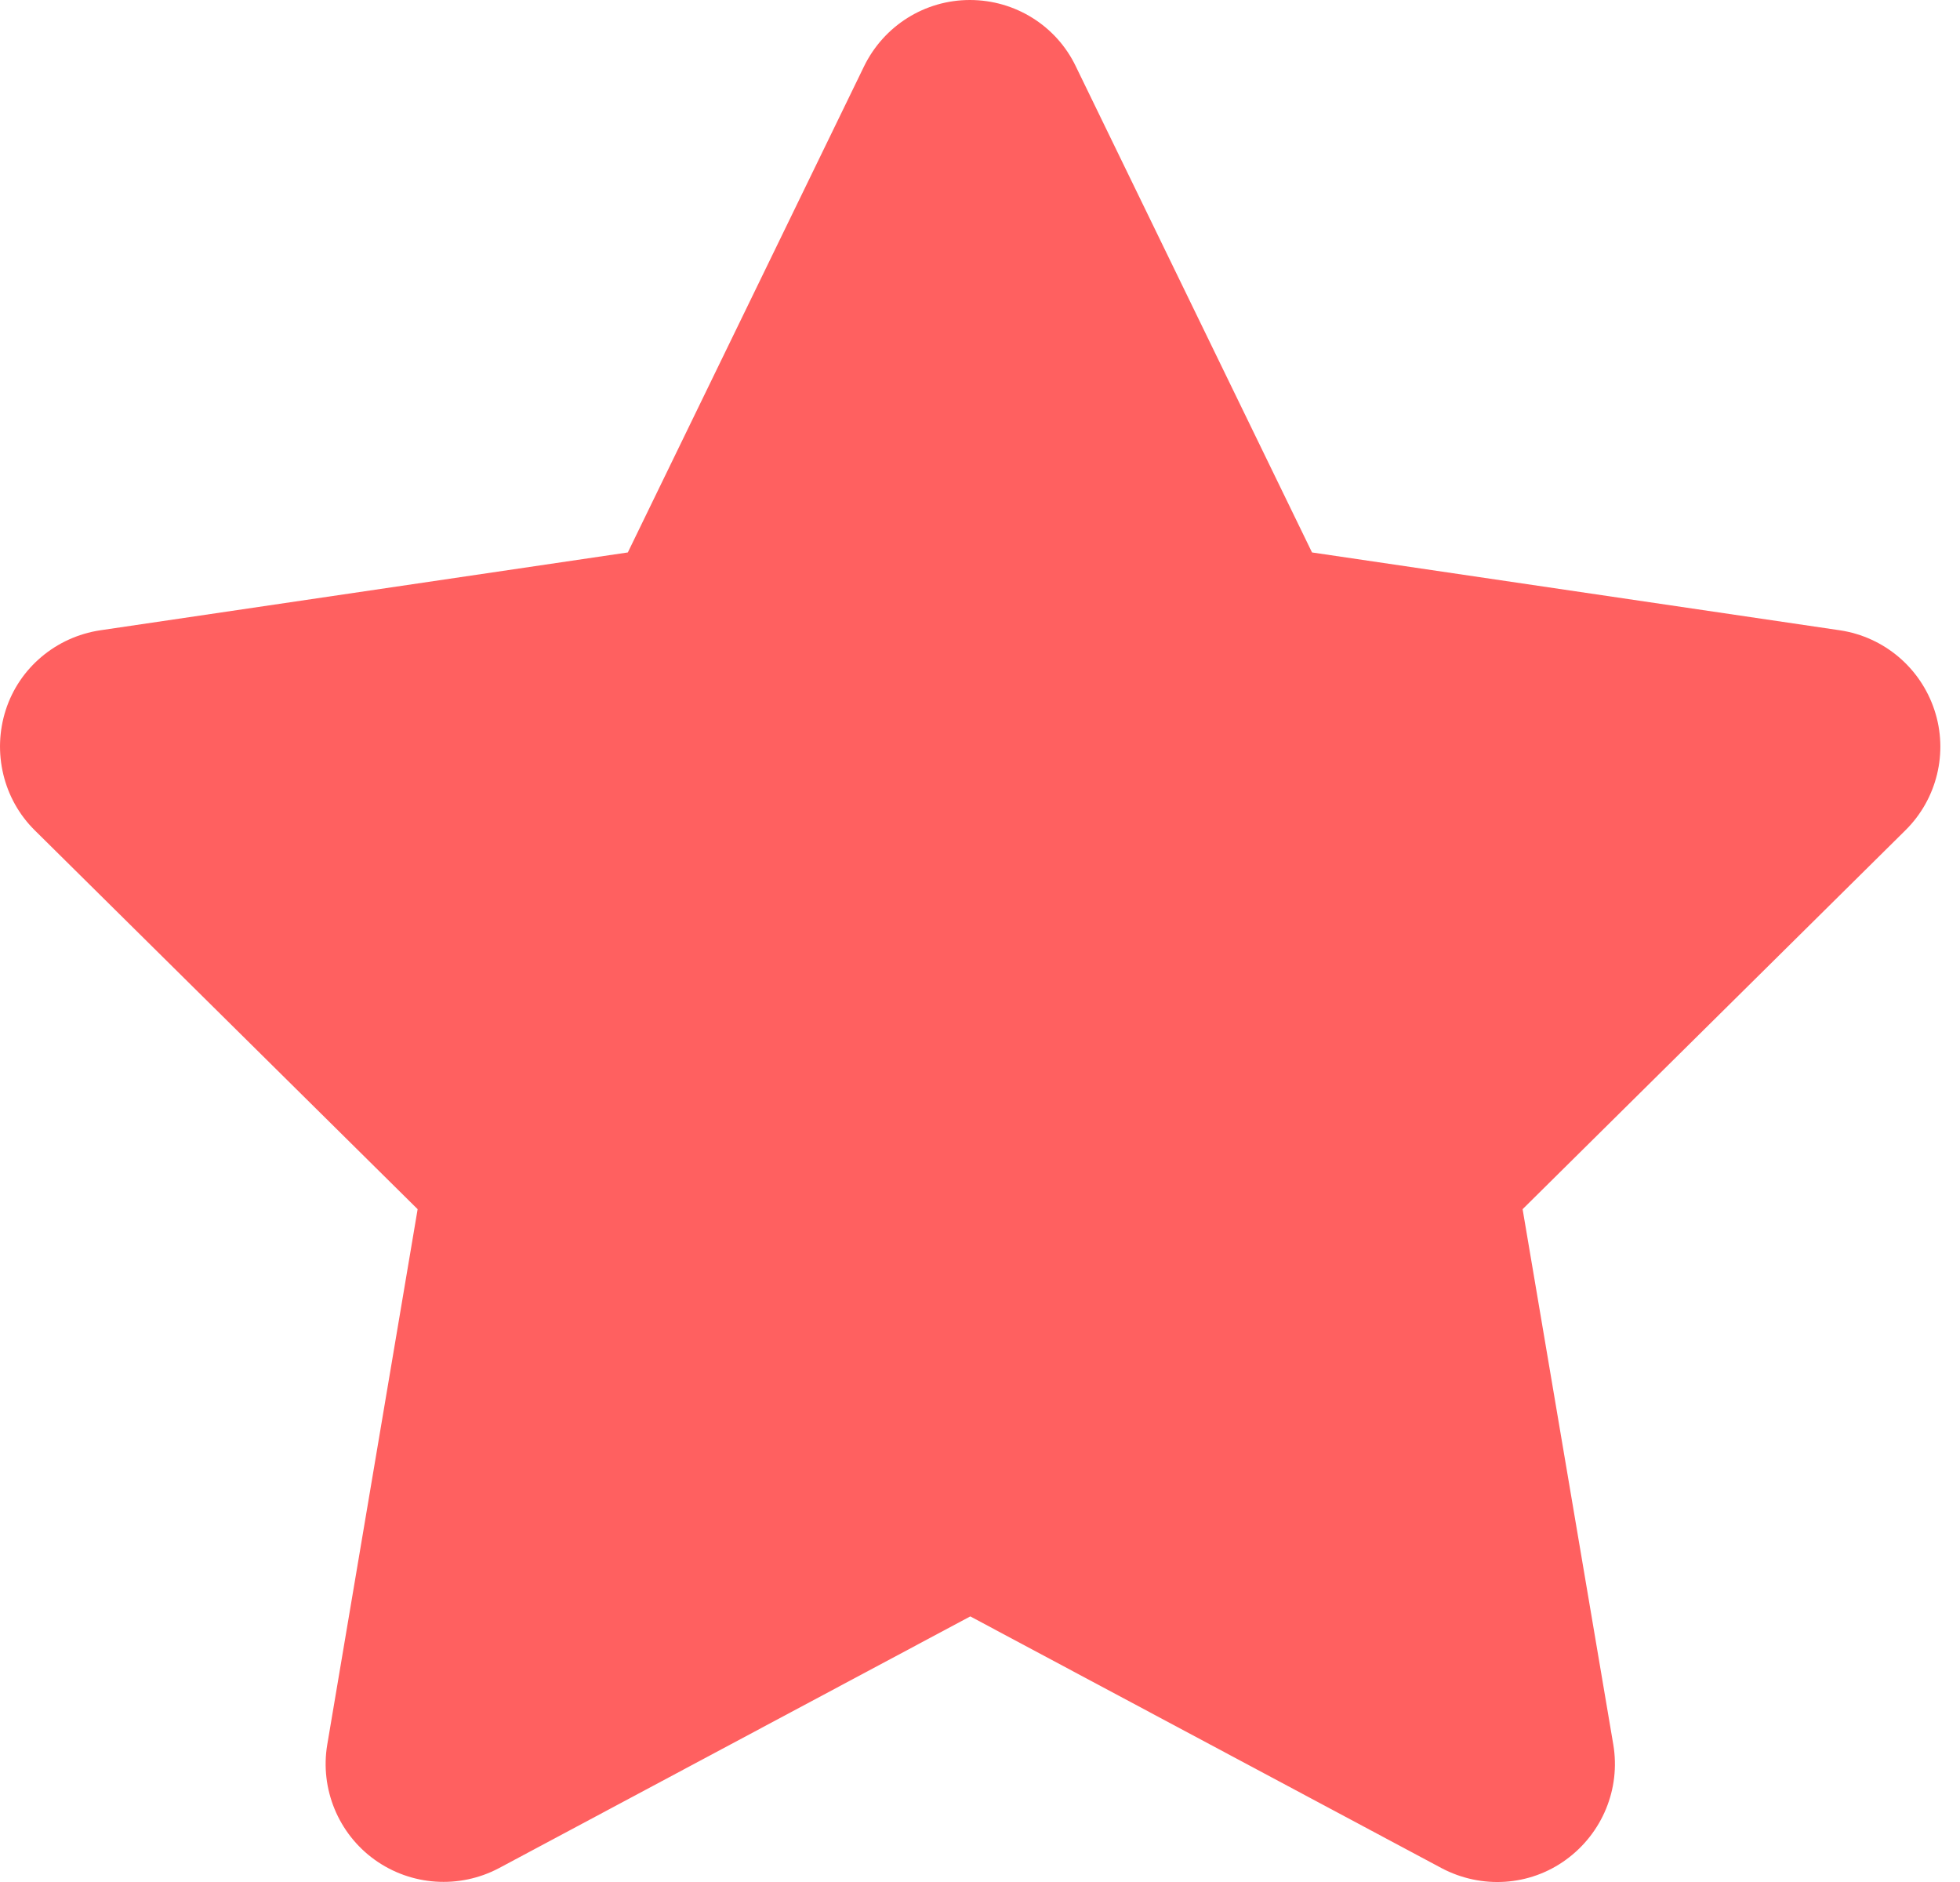
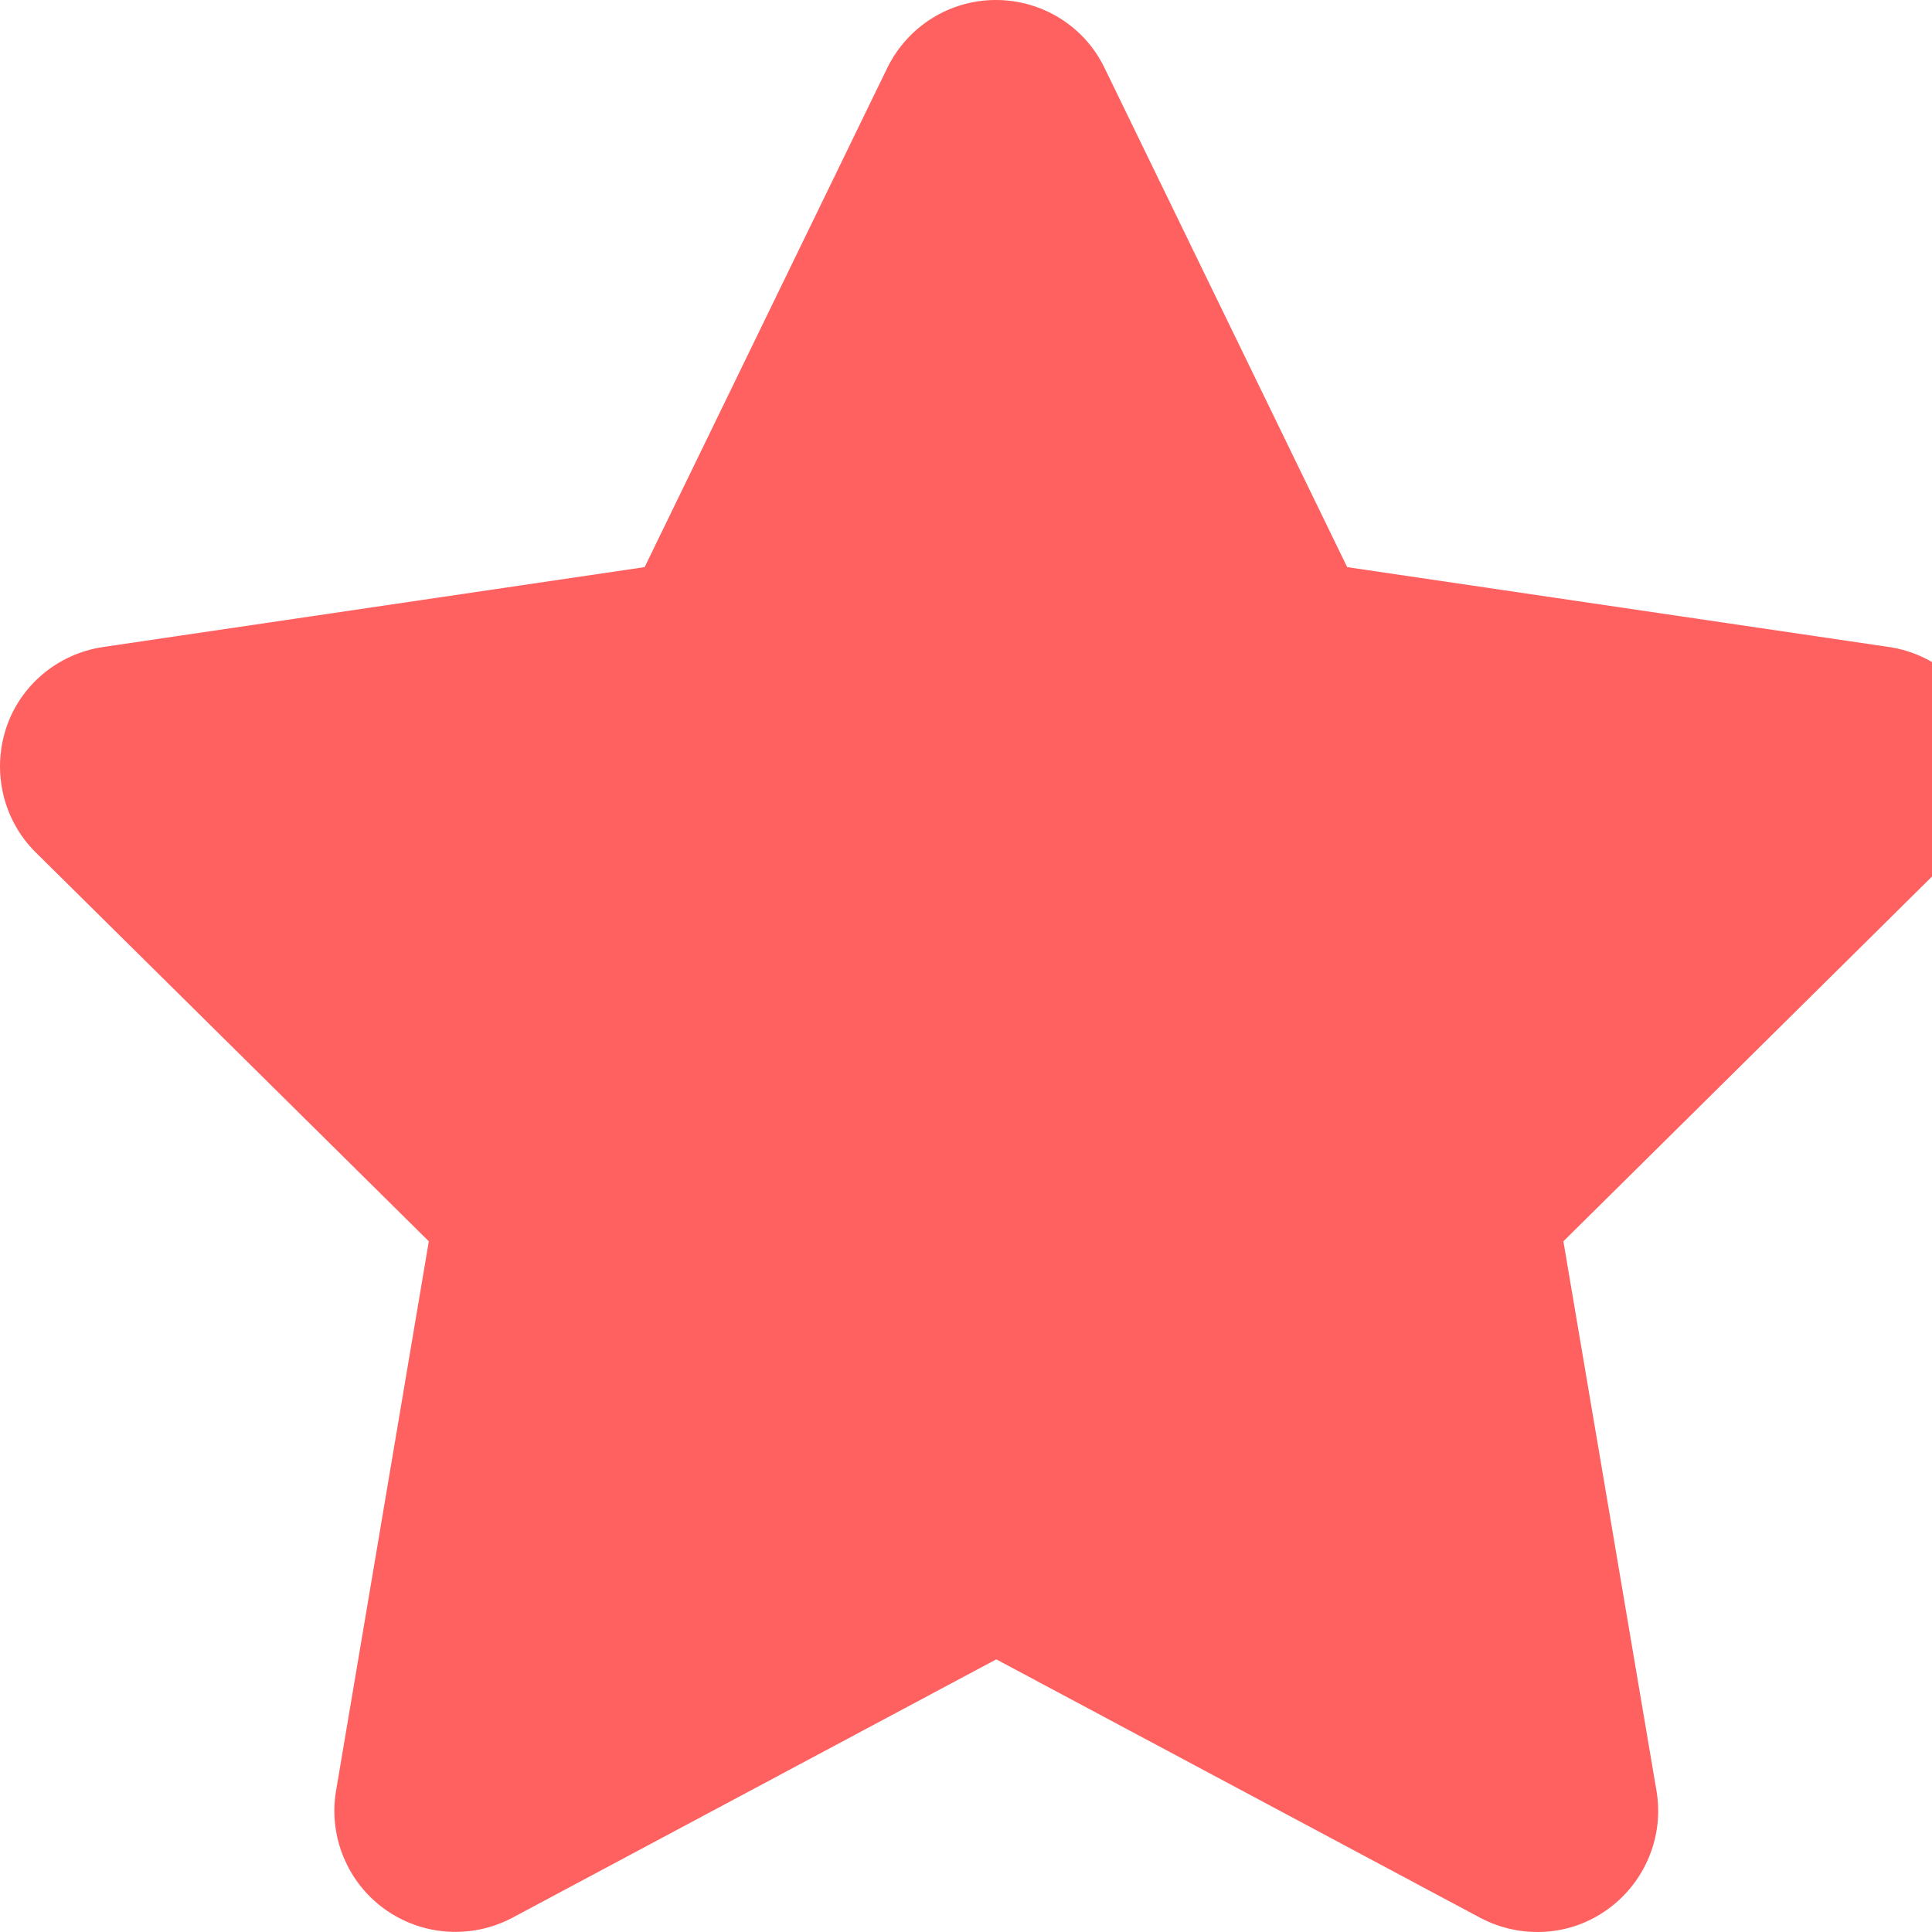
- <svg xmlns="http://www.w3.org/2000/svg" width="25" height="24" viewBox="0 0 25 24" fill="none">
+ <svg xmlns="http://www.w3.org/2000/svg" width="24" height="24" viewBox="0 0 24 24" fill="none">
  <path d="M13.721 0.844C13.473 0.328 12.948 0 12.371 0C11.795 0 11.275 0.328 11.022 0.844L8.008 7.045L1.277 8.038C0.715 8.123 0.246 8.516 0.073 9.055C-0.1 9.594 0.04 10.19 0.443 10.588L5.327 15.42L4.174 22.249C4.08 22.811 4.315 23.383 4.779 23.716C5.243 24.049 5.857 24.091 6.363 23.824L12.376 20.613L18.389 23.824C18.896 24.091 19.51 24.054 19.974 23.716C20.438 23.379 20.672 22.811 20.578 22.249L19.421 15.42L24.304 10.588C24.707 10.19 24.853 9.594 24.674 9.055C24.496 8.516 24.032 8.123 23.47 8.038L16.735 7.045L13.721 0.844Z" fill="#FF6060" />
</svg>
